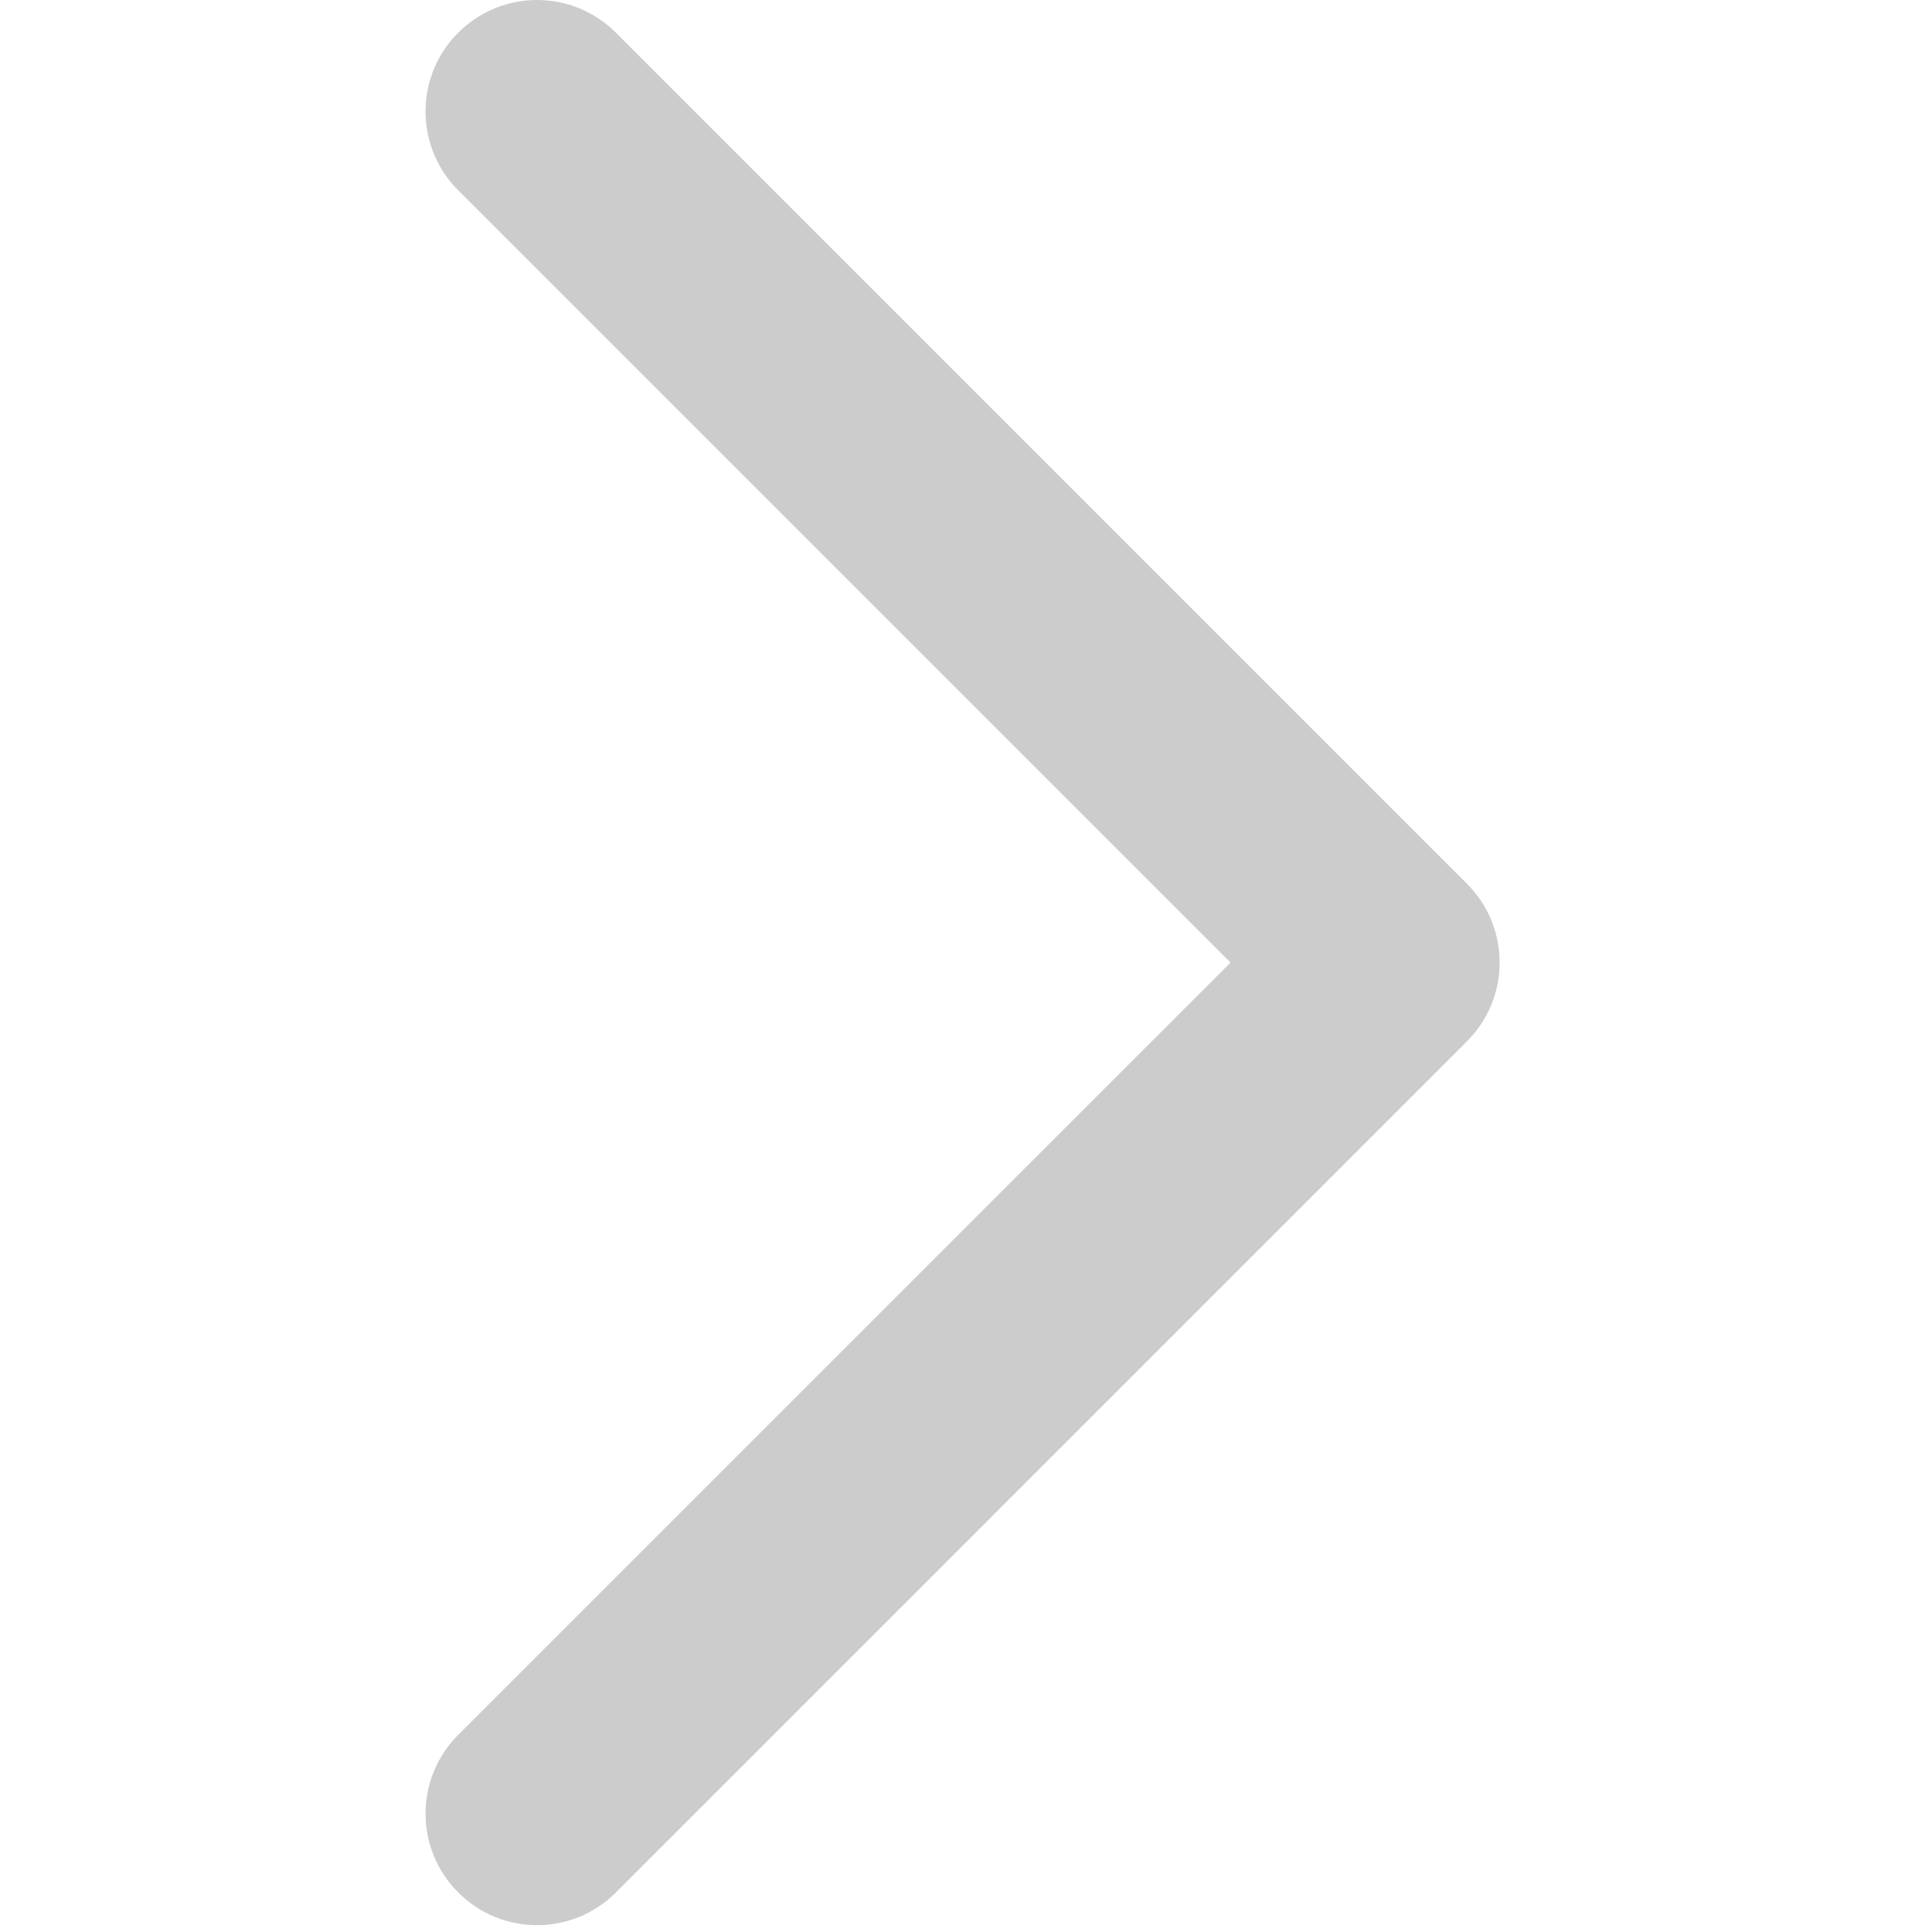
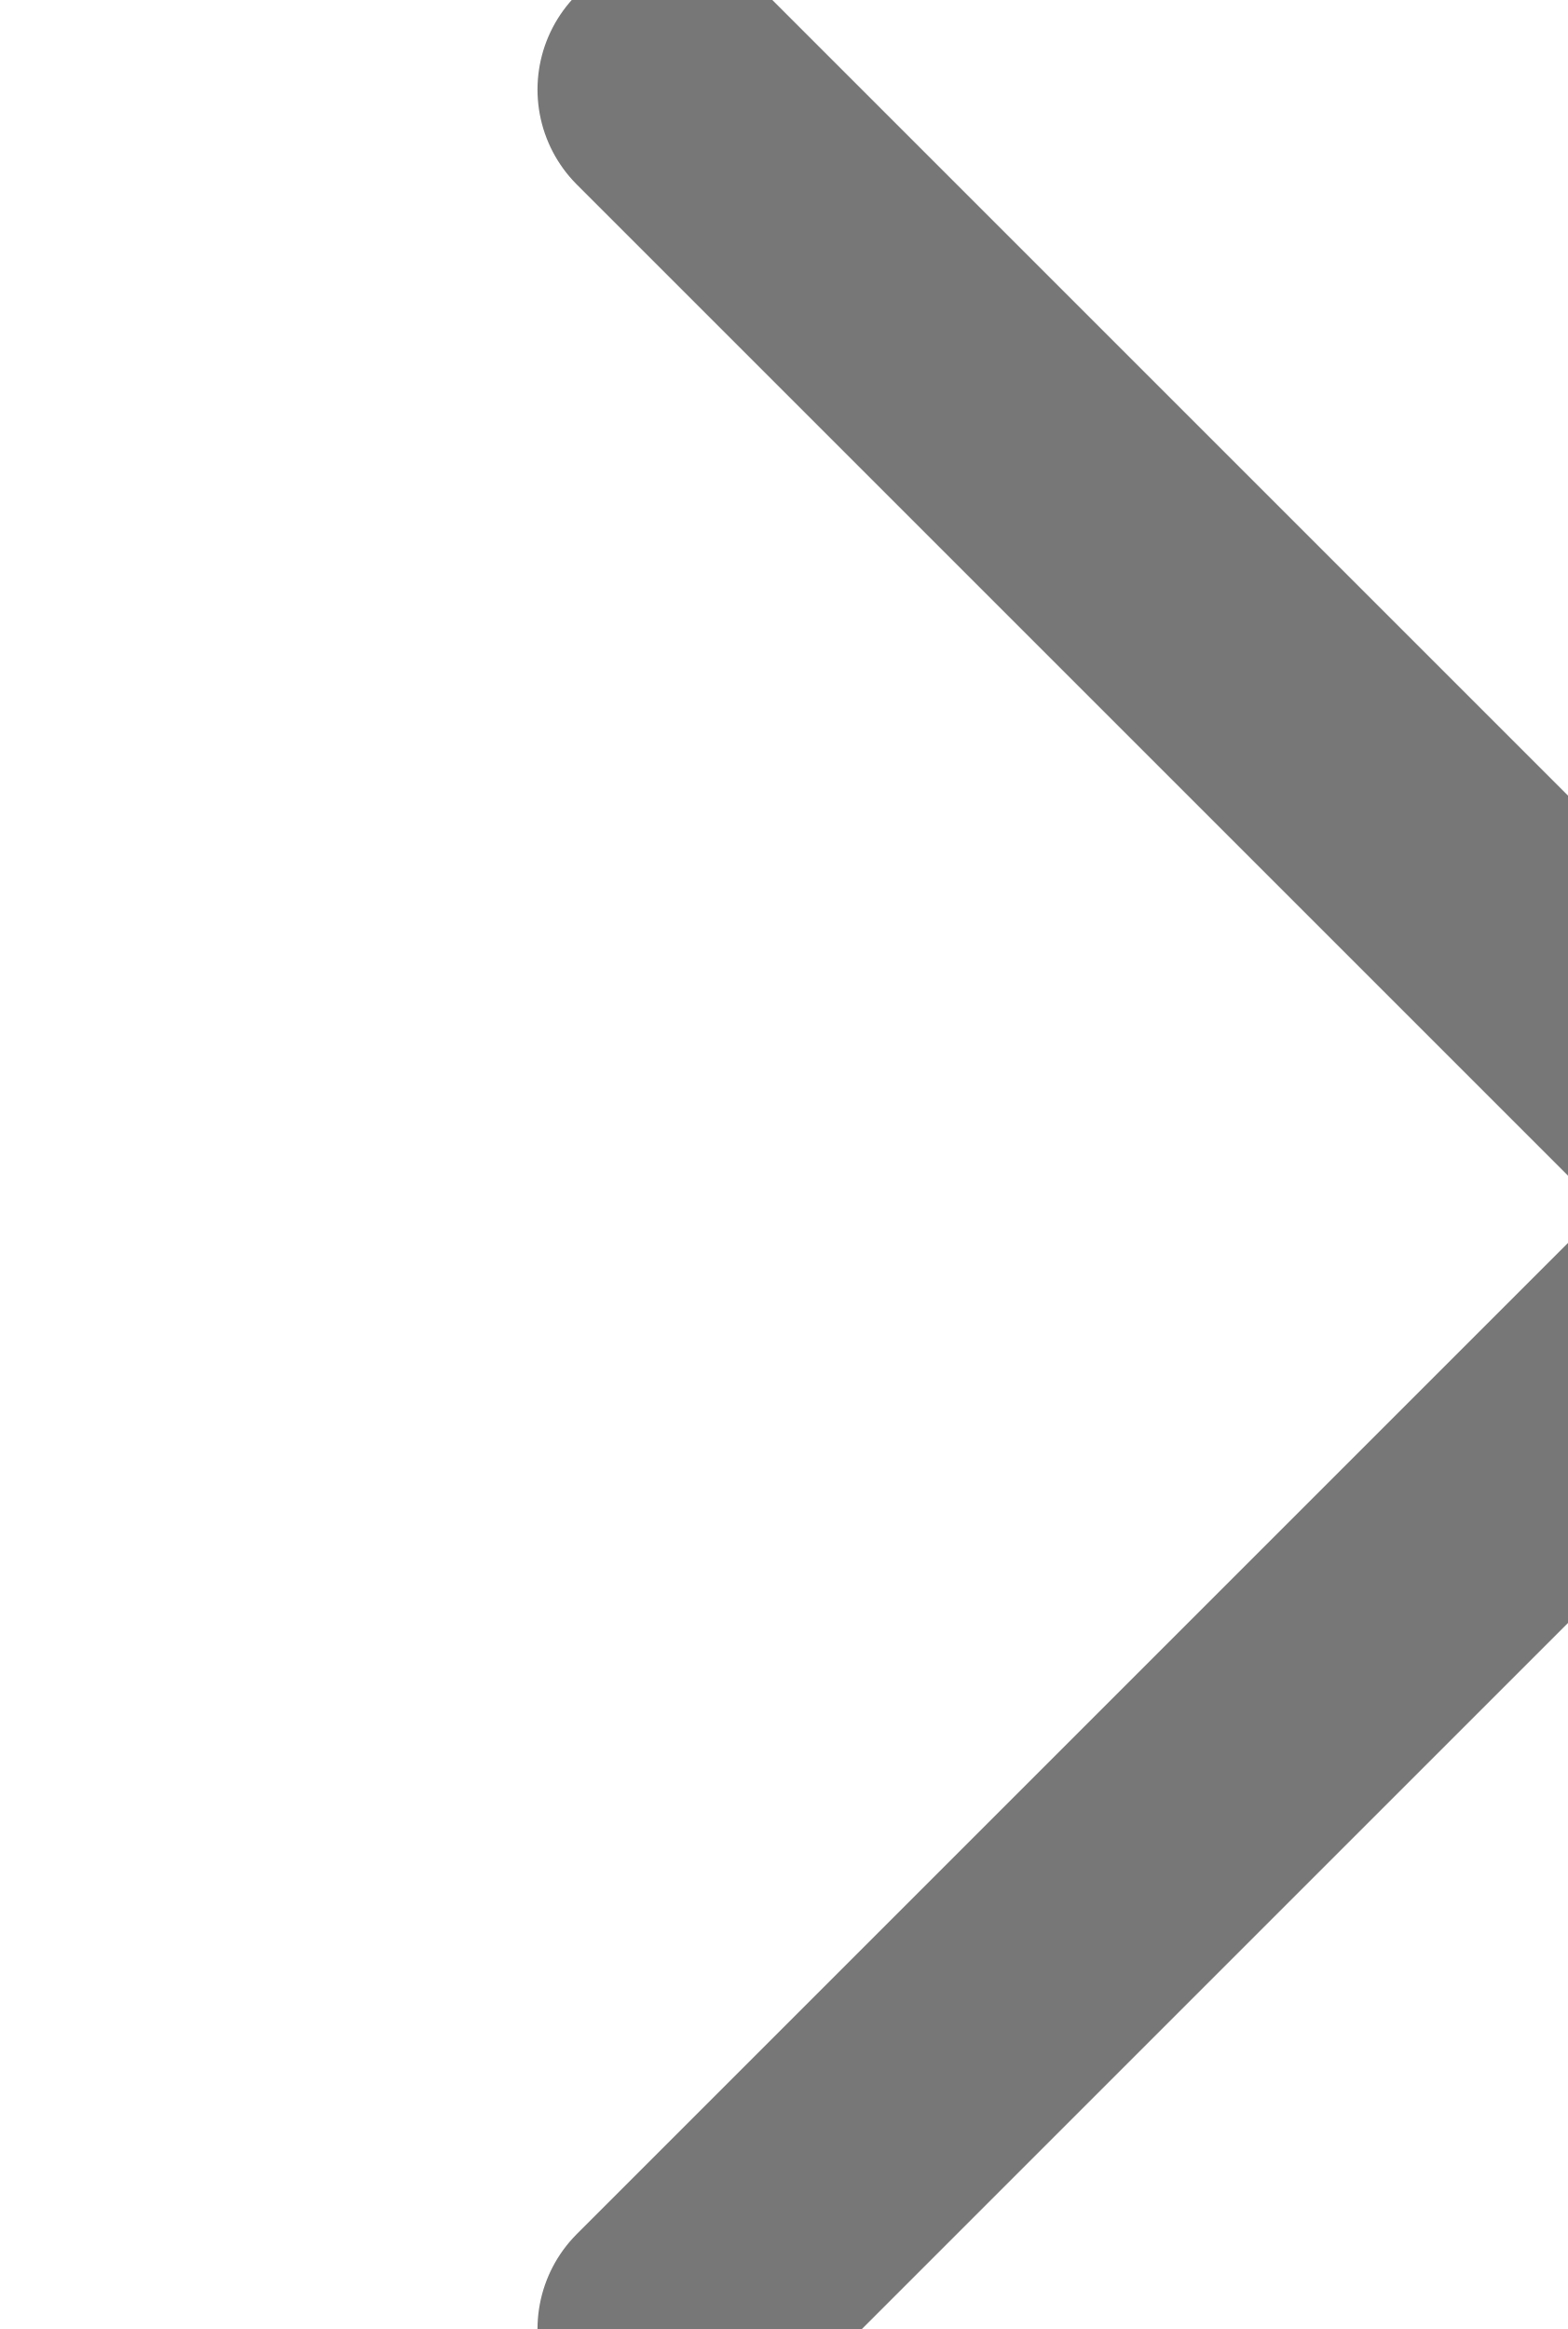
- <svg viewBox="0 0 186 186">
-   <path style="fill:#cccccc;" d="M51.707,185.343c-2.741,0-5.493-1.044-7.593-3.149c-4.194-4.194-4.194-10.981,0-15.175 l74.352-74.347L44.114,18.32c-4.194-4.194-4.194-10.987,0-15.175c4.194-4.194,10.987-4.194,15.18,0l81.934,81.934 c4.194,4.194,4.194,10.987,0,15.175l-81.934,81.939C57.201,184.293,54.454,185.343,51.707,185.343z" />
+ <svg class="w-100 h-100" viewBox="-15 -2 35 52">
+   <path stroke="#777777" stroke-width="6px" stroke-linecap="round" fill="none" d="M 0,0            l 25,25            l -25,25">
+     <animate attributeName="d" dur="700ms" repeatCount="1" begin="250ms" values="            M 0,0            l 25,25            l -25,25;            M 0,0            l -25,25            l 25,25;            M 0,0            l 25,25            l -25,25;            " />
+   </path>
</svg>
